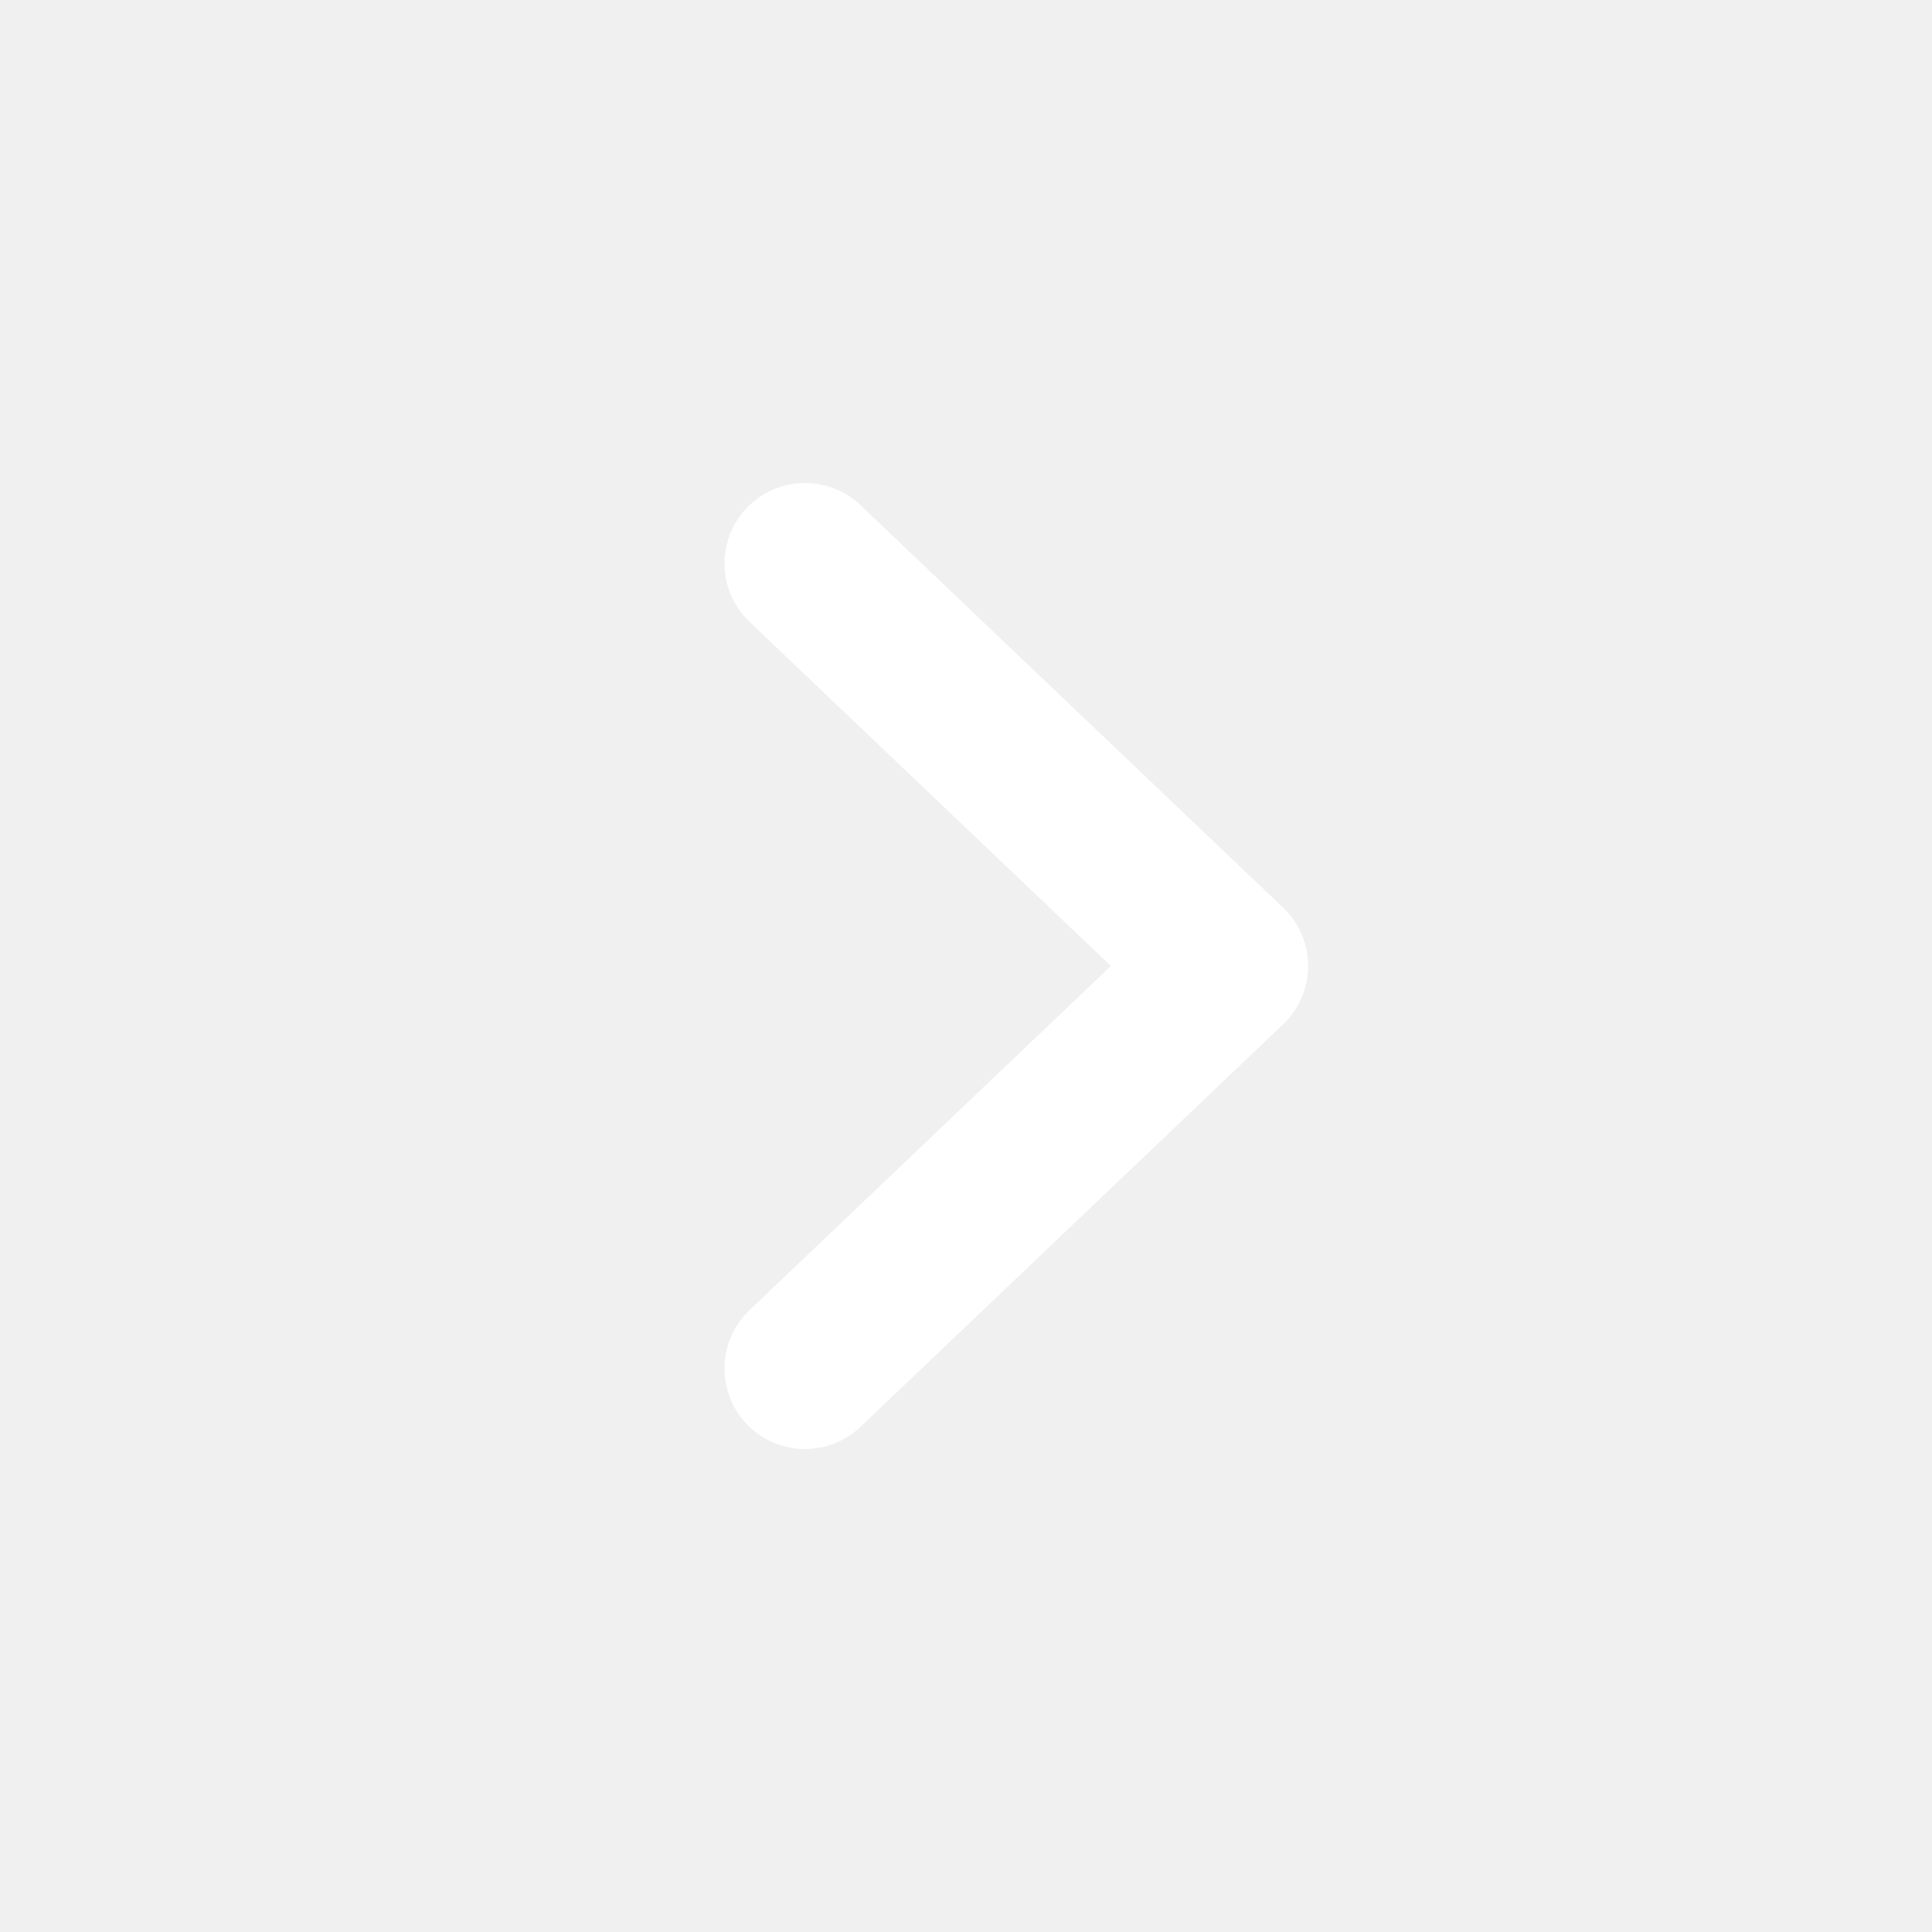
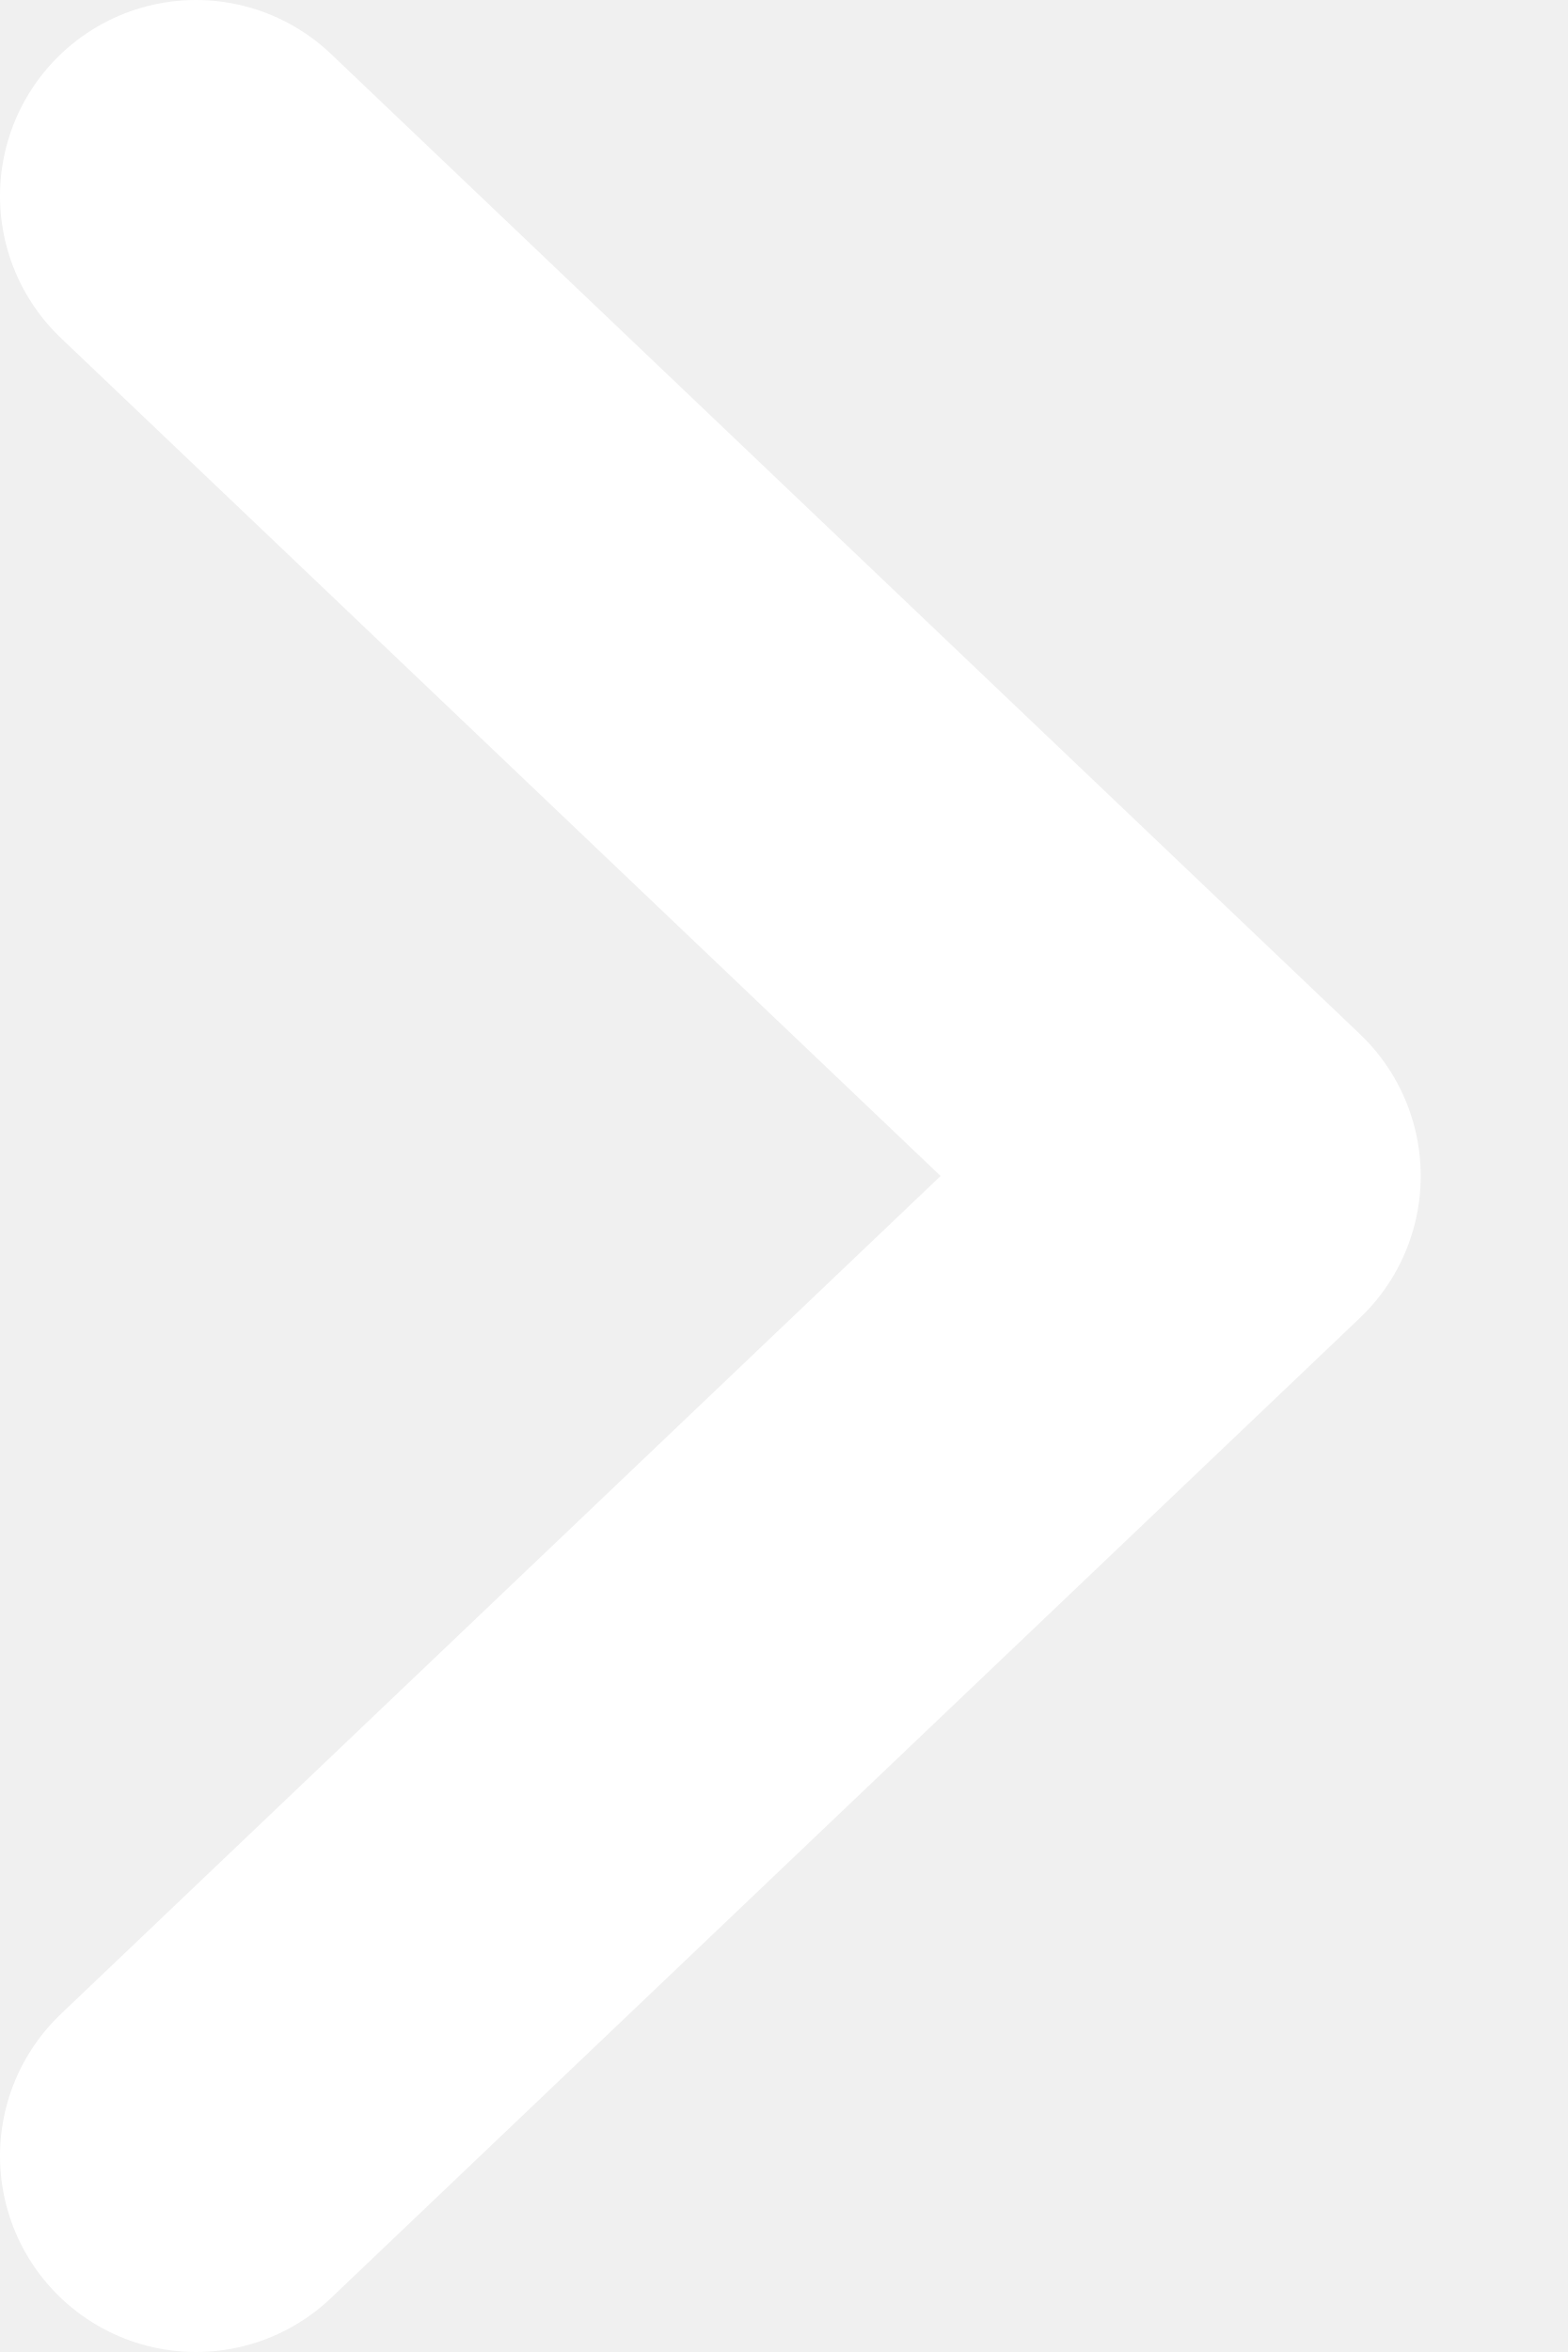
- <svg xmlns="http://www.w3.org/2000/svg" width="24" height="24" viewBox="0 0 24 24" fill="none">
-   <path d="M10 7L15.25 12L10 17" stroke="white" stroke-width="2" stroke-linecap="round" stroke-linejoin="round" />
+ <svg xmlns="http://www.w3.org/2000/svg" width="8" height="12" viewBox="0 0 8 12" fill="none">
+   <path d="M1 1L6.25 6L1 11" stroke="white" stroke-width="2" stroke-linecap="round" stroke-linejoin="round" />
</svg>
